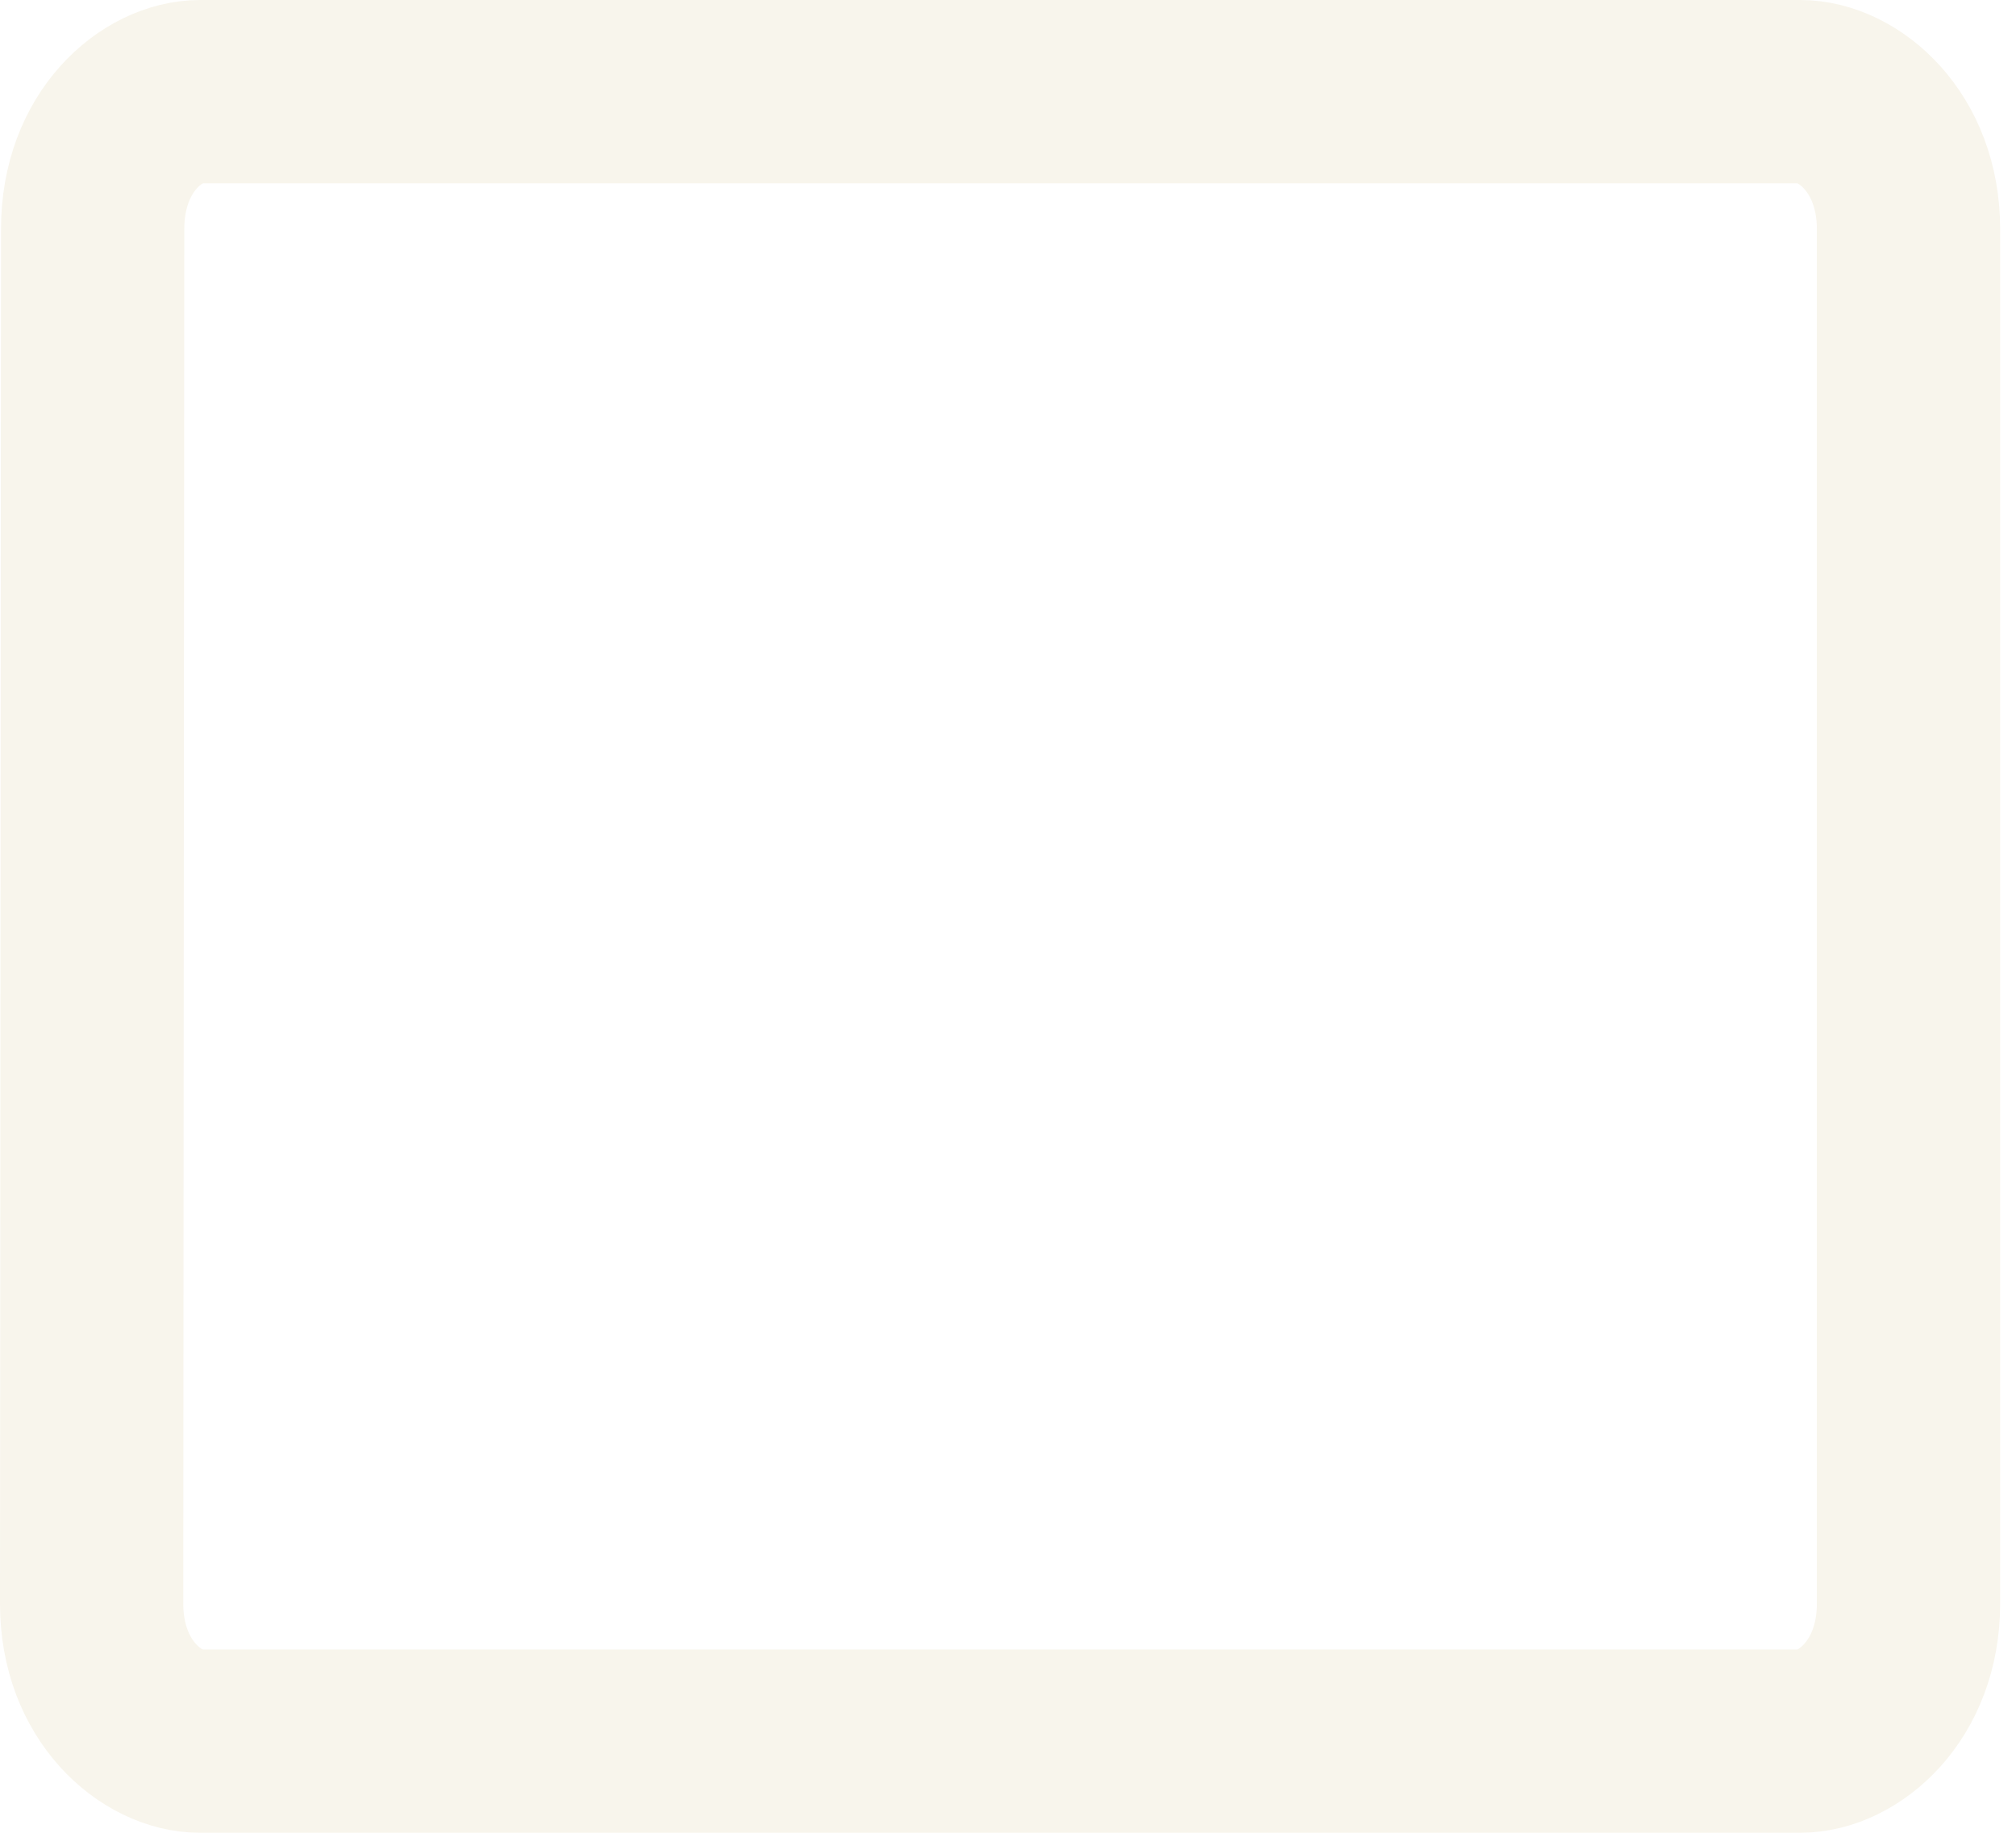
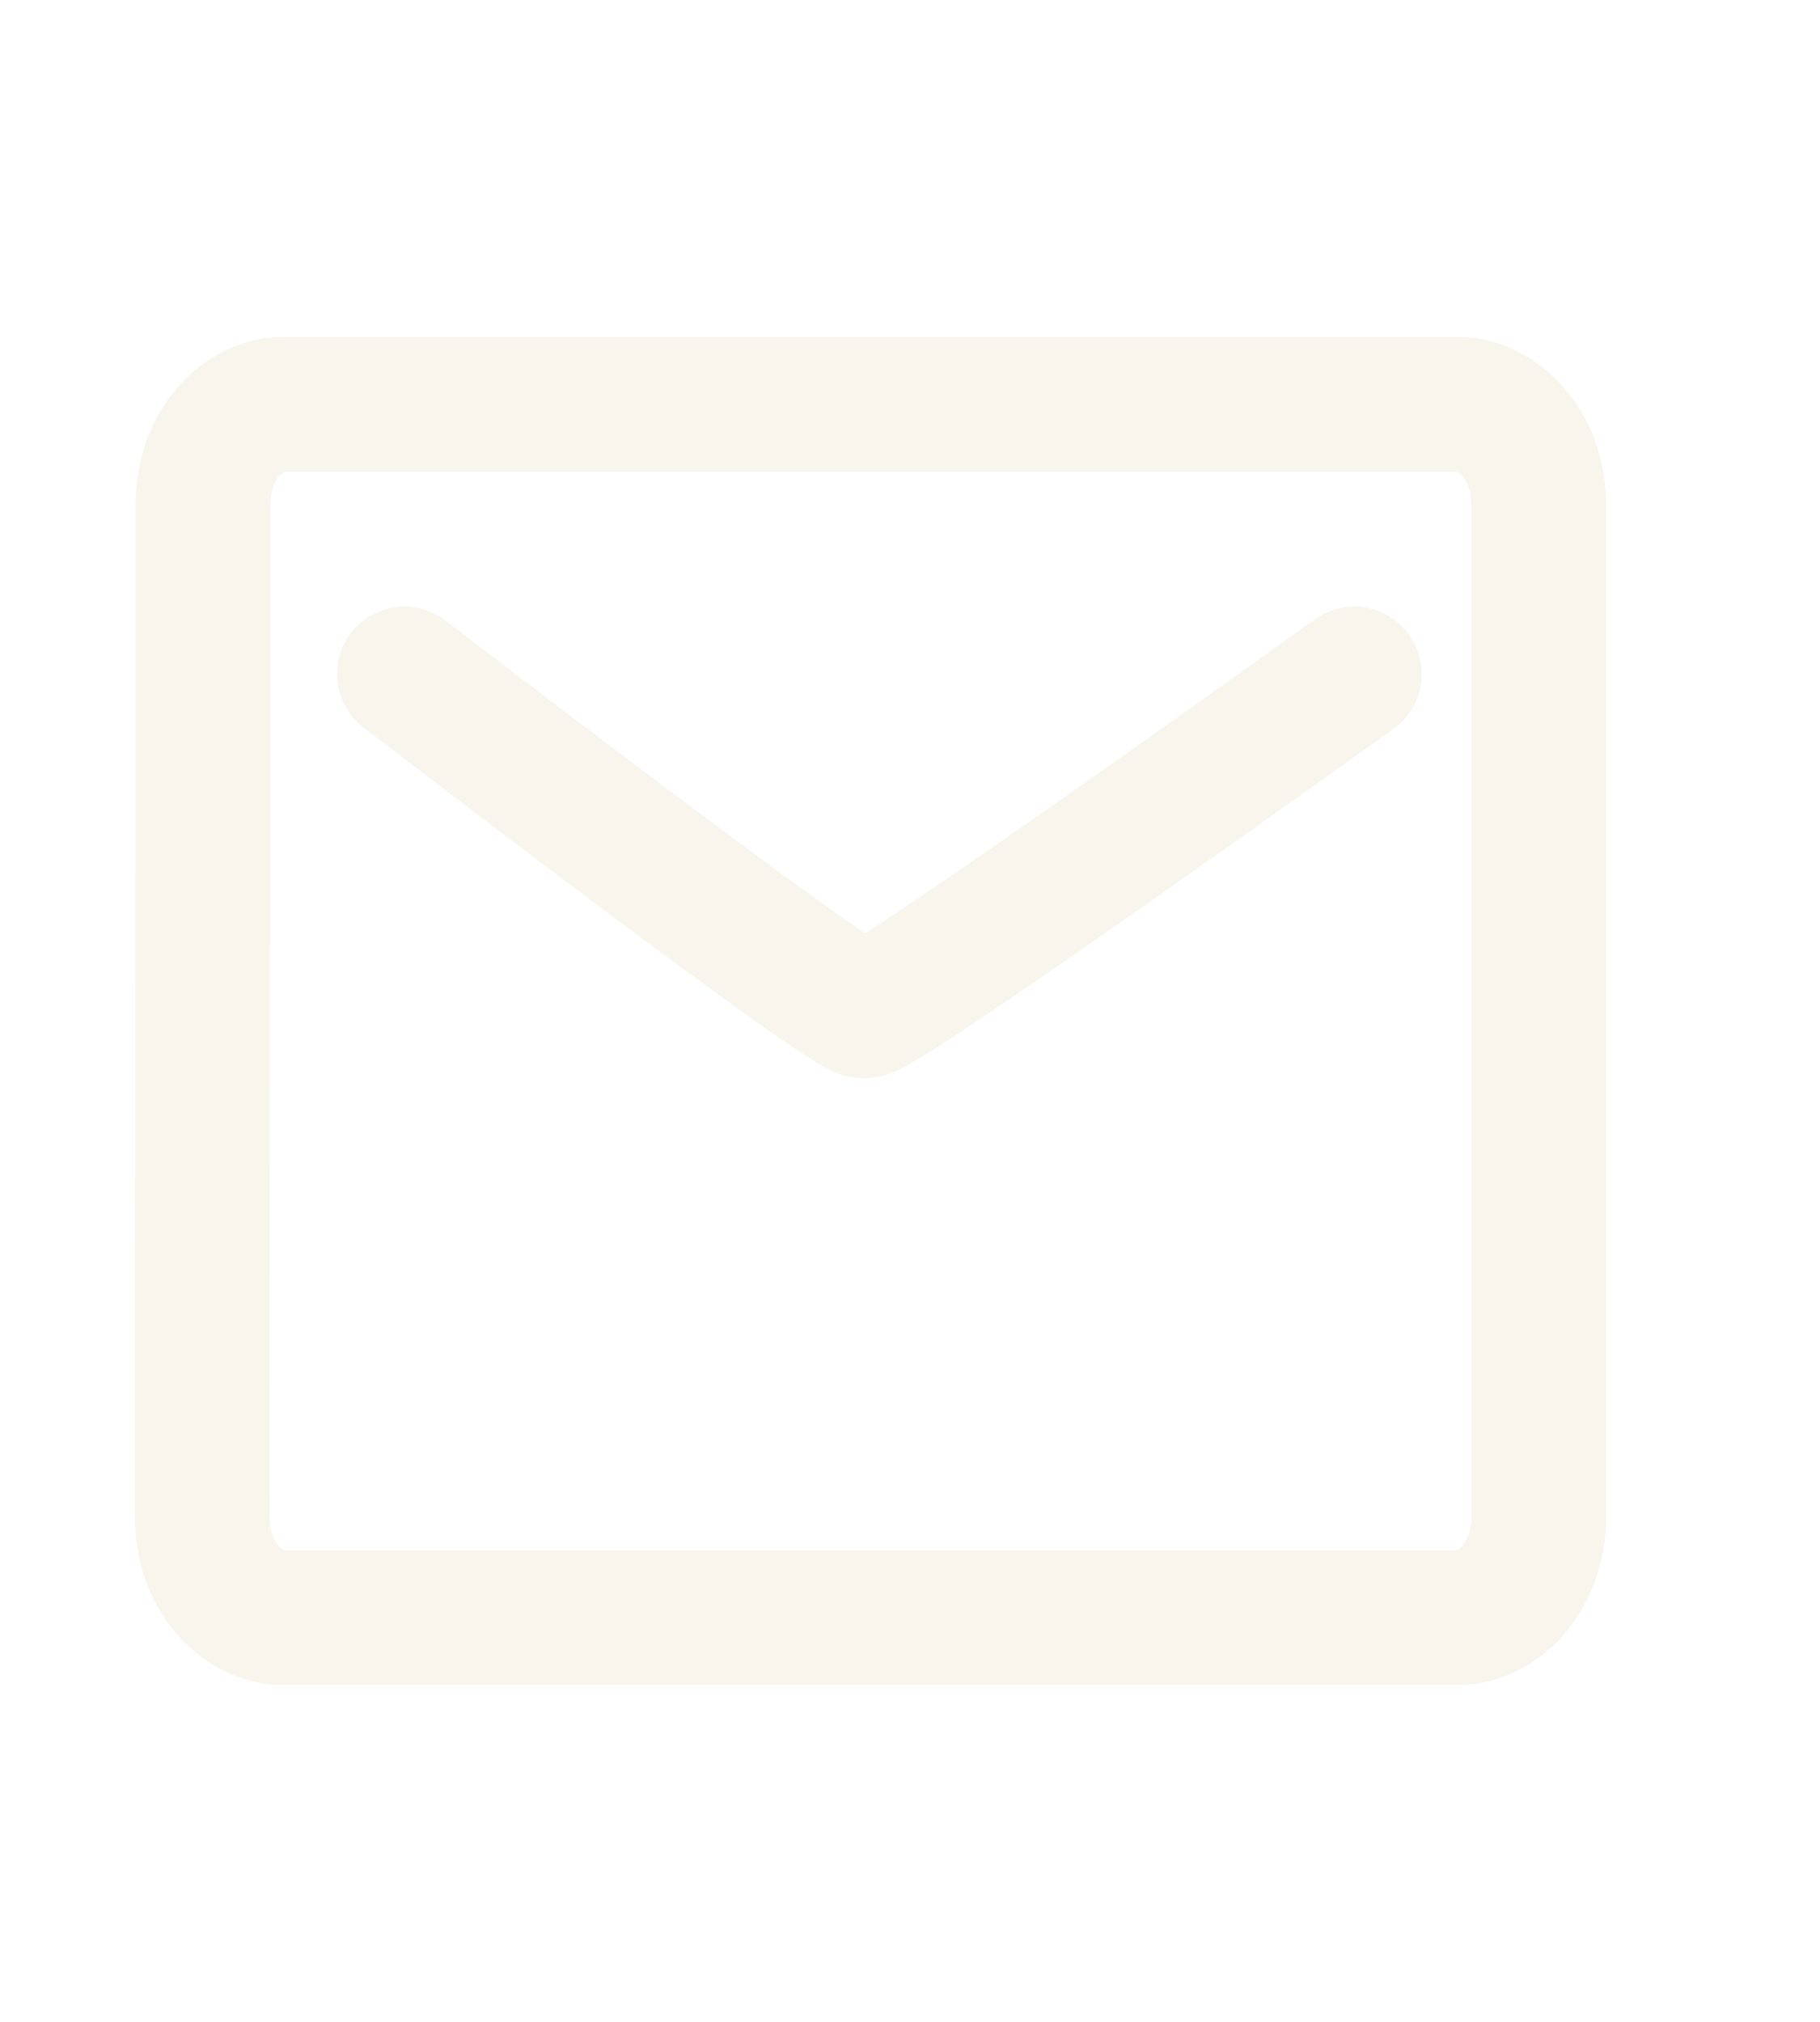
- <svg xmlns="http://www.w3.org/2000/svg" width="22" height="20" viewBox="0 0 22 20" fill="none">
-   <path d="M2.183 1H19.645C20.169 1 20.827 1.546 20.827 2.5V17.5C20.827 18.454 20.169 19 19.645 19H2.183C1.658 19 1 18.455 1 17.501L1.011 2.501V2.5C1.011 1.539 1.664 1 2.183 1Z" stroke="#F8F5EC" stroke-width="2" />
+ <svg xmlns="http://www.w3.org/2000/svg" width="27" height="30" viewBox="0 0 27 30" fill="none">
+   <path d="M4.183 6H21.645C22.169 6 22.827 6.546 22.827 7.5V22.5C22.827 23.454 22.169 24 21.645 24H4.183C3.658 24 3 23.455 3 22.501L3.011 7.501V7.5C3.011 6.539 3.664 6 4.183 6Z" stroke="#F8F5EC" stroke-width="2" />
+   <path d="M6 10C6 10 12.503 15 12.818 15C13.133 15 20.091 10 20.091 10" stroke="#F8F5EC" stroke-width="2" stroke-linecap="round" />
</svg>
